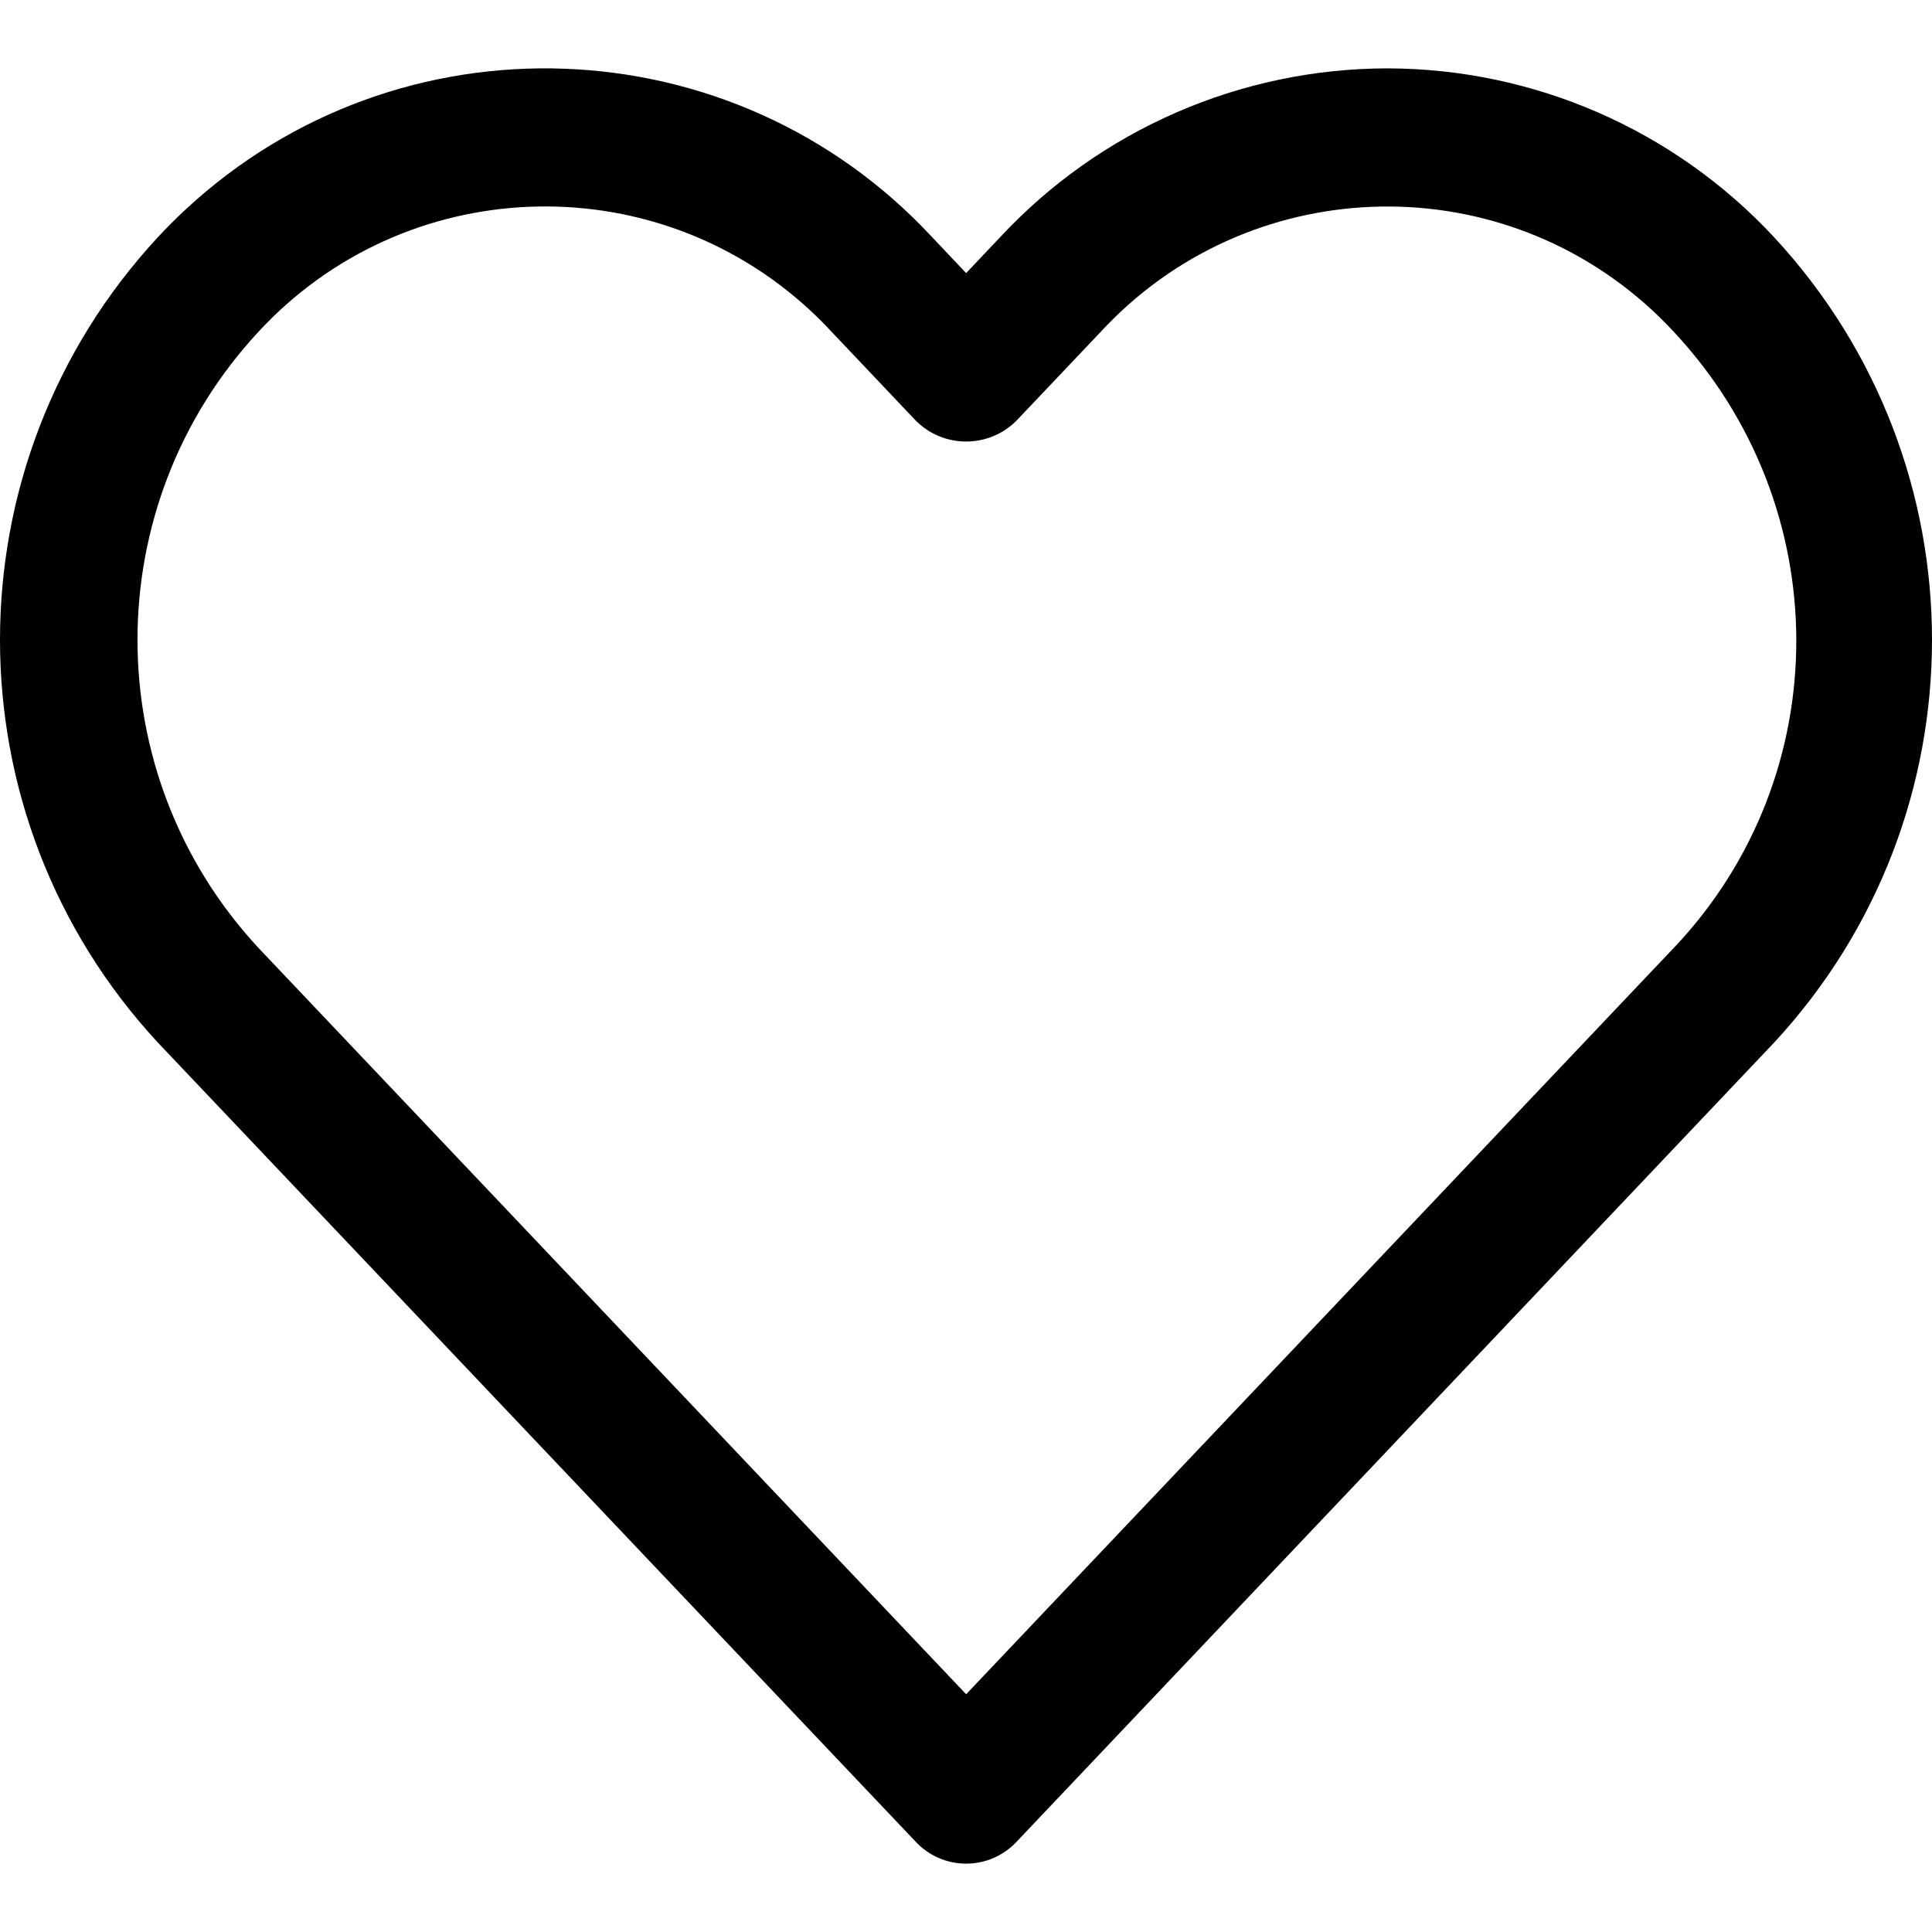
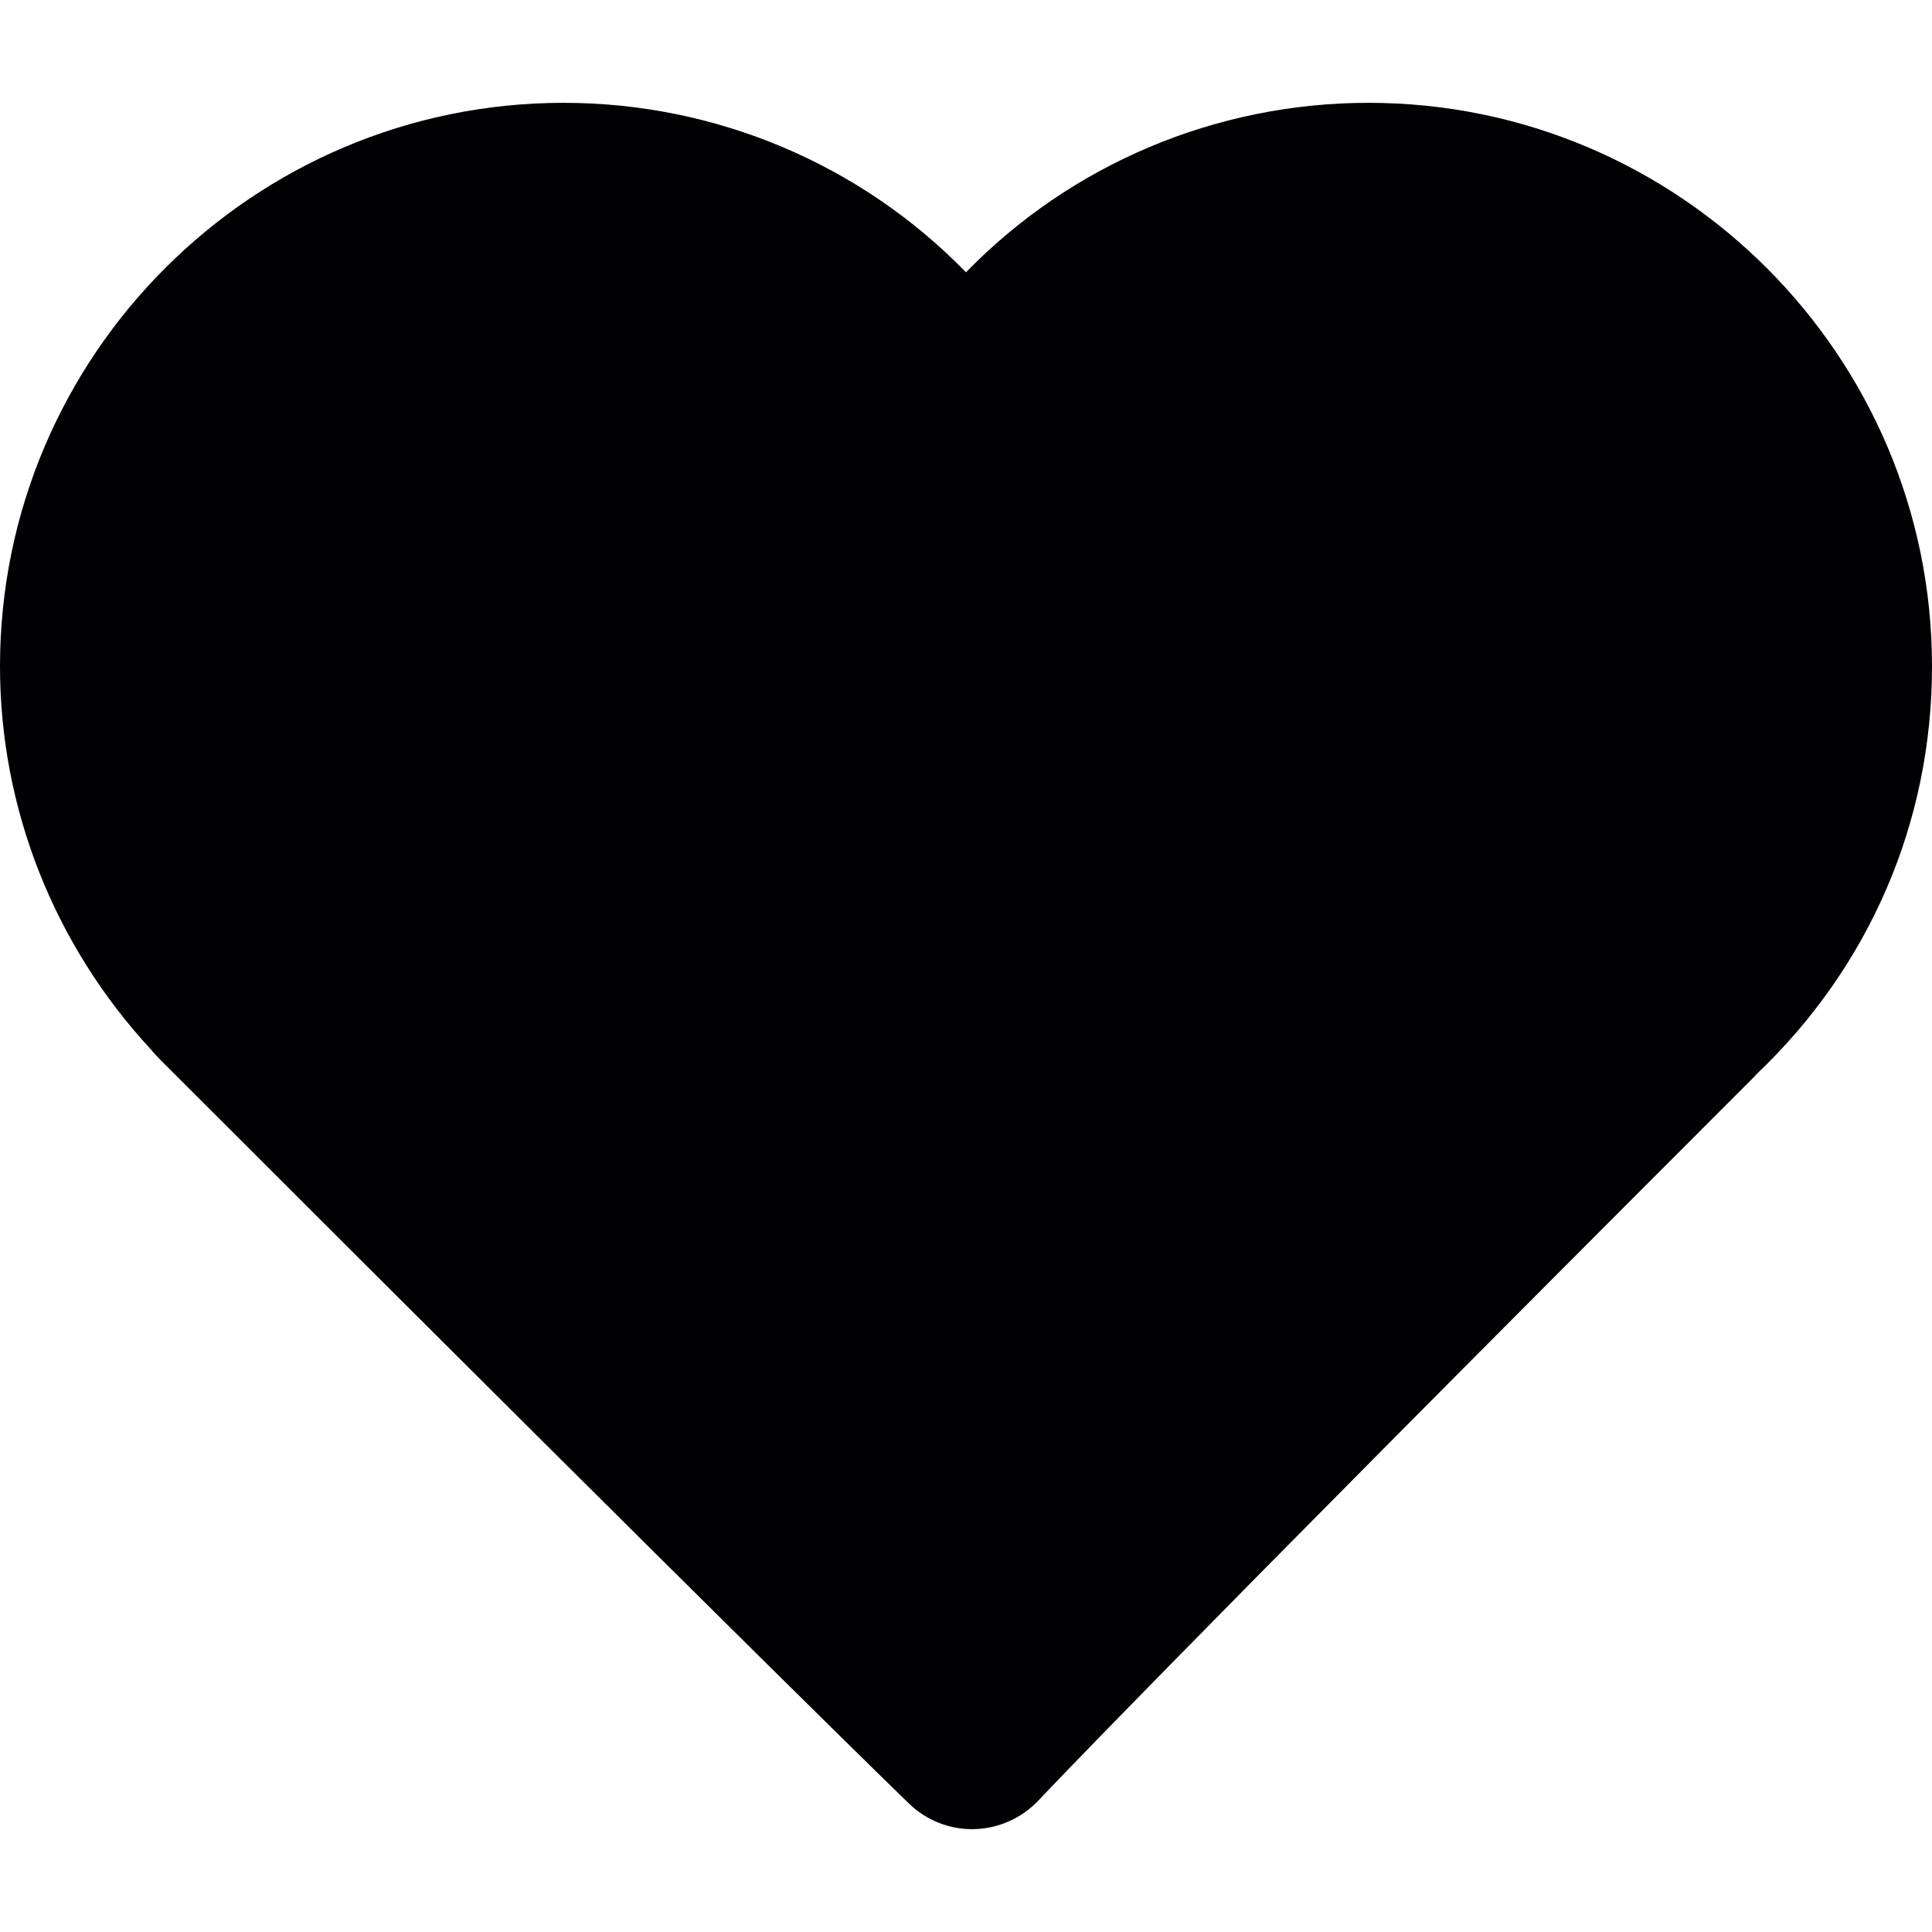
- <svg xmlns="http://www.w3.org/2000/svg" version="1.1" id="Capa_1" x="0px" y="0px" viewBox="0 0 477.534 477.534" style="enable-background:new 0 0 477.534 477.534;" xml:space="preserve">
+ <svg xmlns="http://www.w3.org/2000/svg" version="1.1" id="Capa_1" x="0px" y="0px" viewBox="0 0 381.247 381.247" style="enable-background:new 0 0 381.247 381.247;" xml:space="preserve">
  <g>
    <g>
-       <path d="M438.482,58.61c-24.7-26.549-59.311-41.655-95.573-41.711c-36.291,0.042-70.938,15.14-95.676,41.694l-8.431,8.909    l-8.431-8.909C181.284,5.762,98.662,2.728,45.832,51.815c-2.341,2.176-4.602,4.436-6.778,6.778    c-52.072,56.166-52.072,142.968,0,199.134l187.358,197.581c6.482,6.843,17.284,7.136,24.127,0.654    c0.224-0.212,0.442-0.43,0.654-0.654l187.29-197.581C490.551,201.567,490.551,114.77,438.482,58.61z M413.787,234.226h-0.017    L238.802,418.768L63.818,234.226c-39.78-42.916-39.78-109.233,0-152.149c36.125-39.154,97.152-41.609,136.306-5.484    c1.901,1.754,3.73,3.583,5.484,5.484l20.804,21.948c6.856,6.812,17.925,6.812,24.781,0l20.804-21.931    c36.125-39.154,97.152-41.609,136.306-5.484c1.901,1.754,3.73,3.583,5.484,5.484C453.913,125.078,454.207,191.516,413.787,234.226    z" />
+       <path style="fill:#010002;" d="M191.847,360.957c-4.648,0-9.076-1.784-12.447-5.024c-0.245-0.233-29.256-28.289-146.439-145.472    l-0.817-0.817c-1.205-1.193-1.796-1.88-2.387-2.572C10.621,186.384,0,159.48,0,131.483C0,70.173,49.883,20.29,111.193,20.29    c30.091,0,58.672,12.113,79.425,33.444c20.759-21.332,49.346-33.444,79.437-33.444c61.31,0,111.193,49.883,111.193,111.193    c0,30.723-12.31,59.305-34.673,80.535c-0.328,0.382-0.627,0.686-0.847,0.901C227.6,331.045,205.195,355.002,204.98,355.229    c-3.288,3.514-7.9,5.597-12.674,5.716L191.847,360.957z" />
    </g>
  </g>
  <g>
</g>
  <g>
</g>
  <g>
</g>
  <g>
</g>
  <g>
</g>
  <g>
</g>
  <g>
</g>
  <g>
</g>
  <g>
</g>
  <g>
</g>
  <g>
</g>
  <g>
</g>
  <g>
</g>
  <g>
</g>
  <g>
</g>
</svg>
